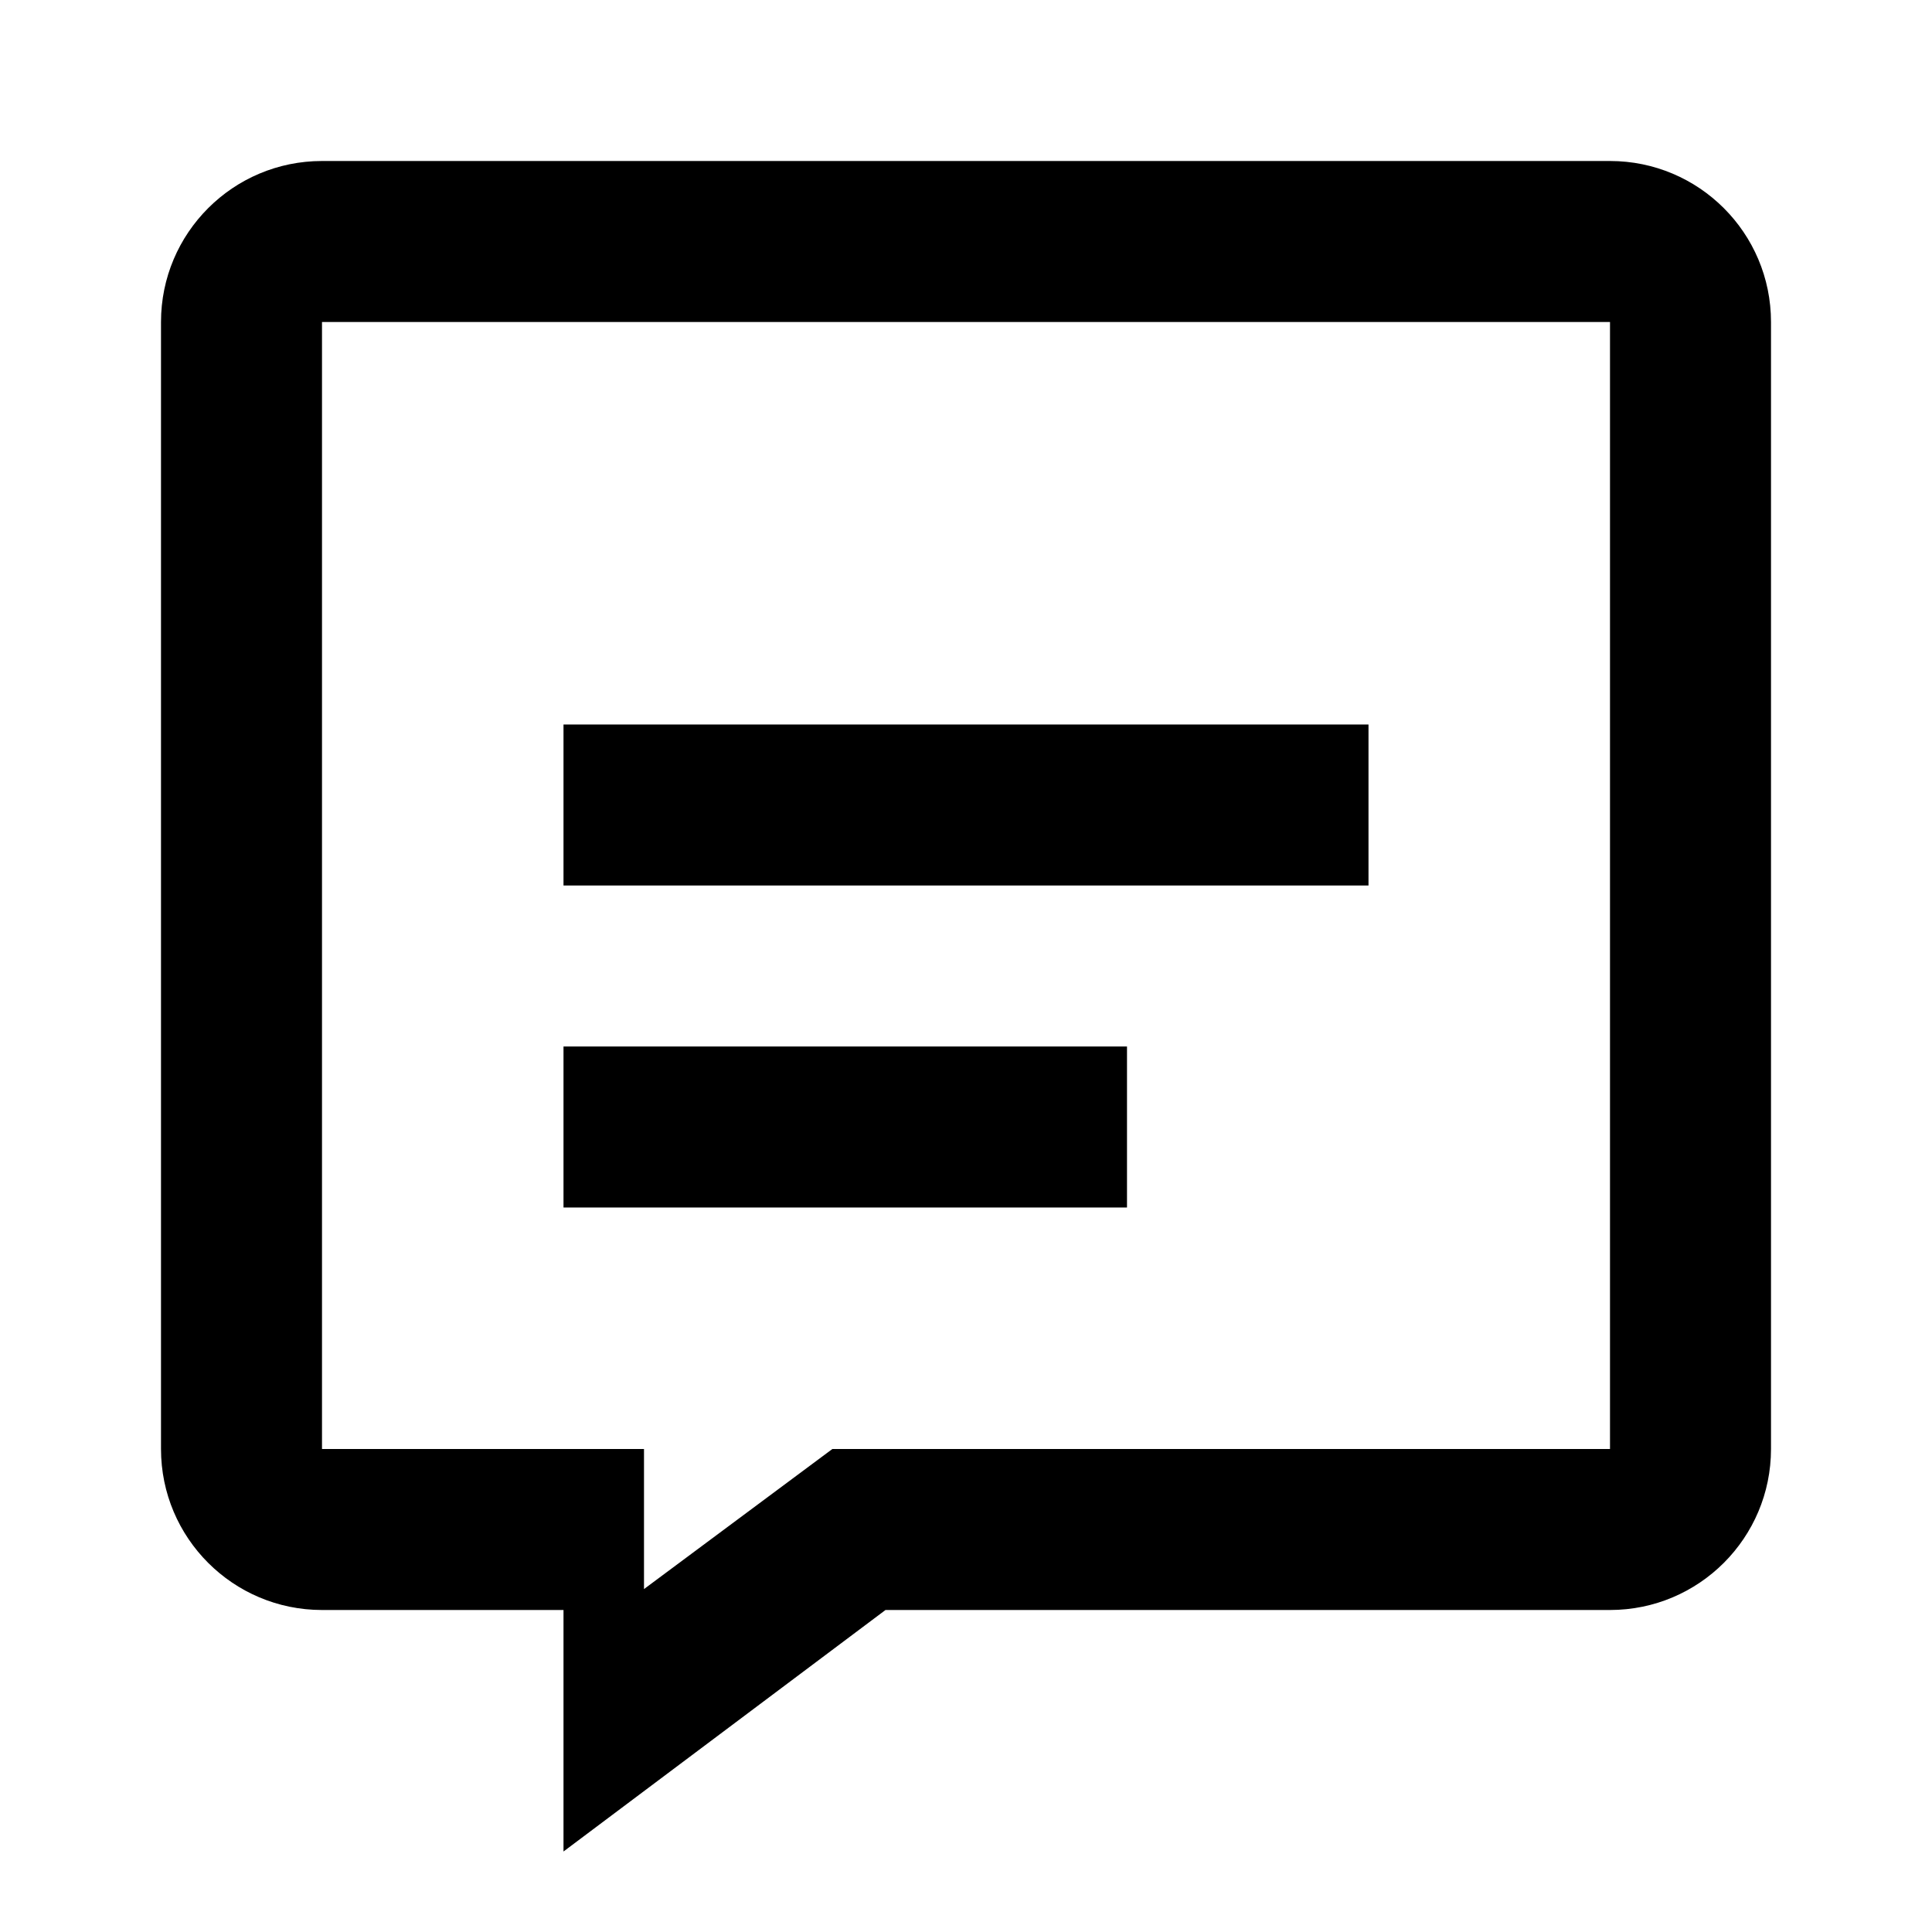
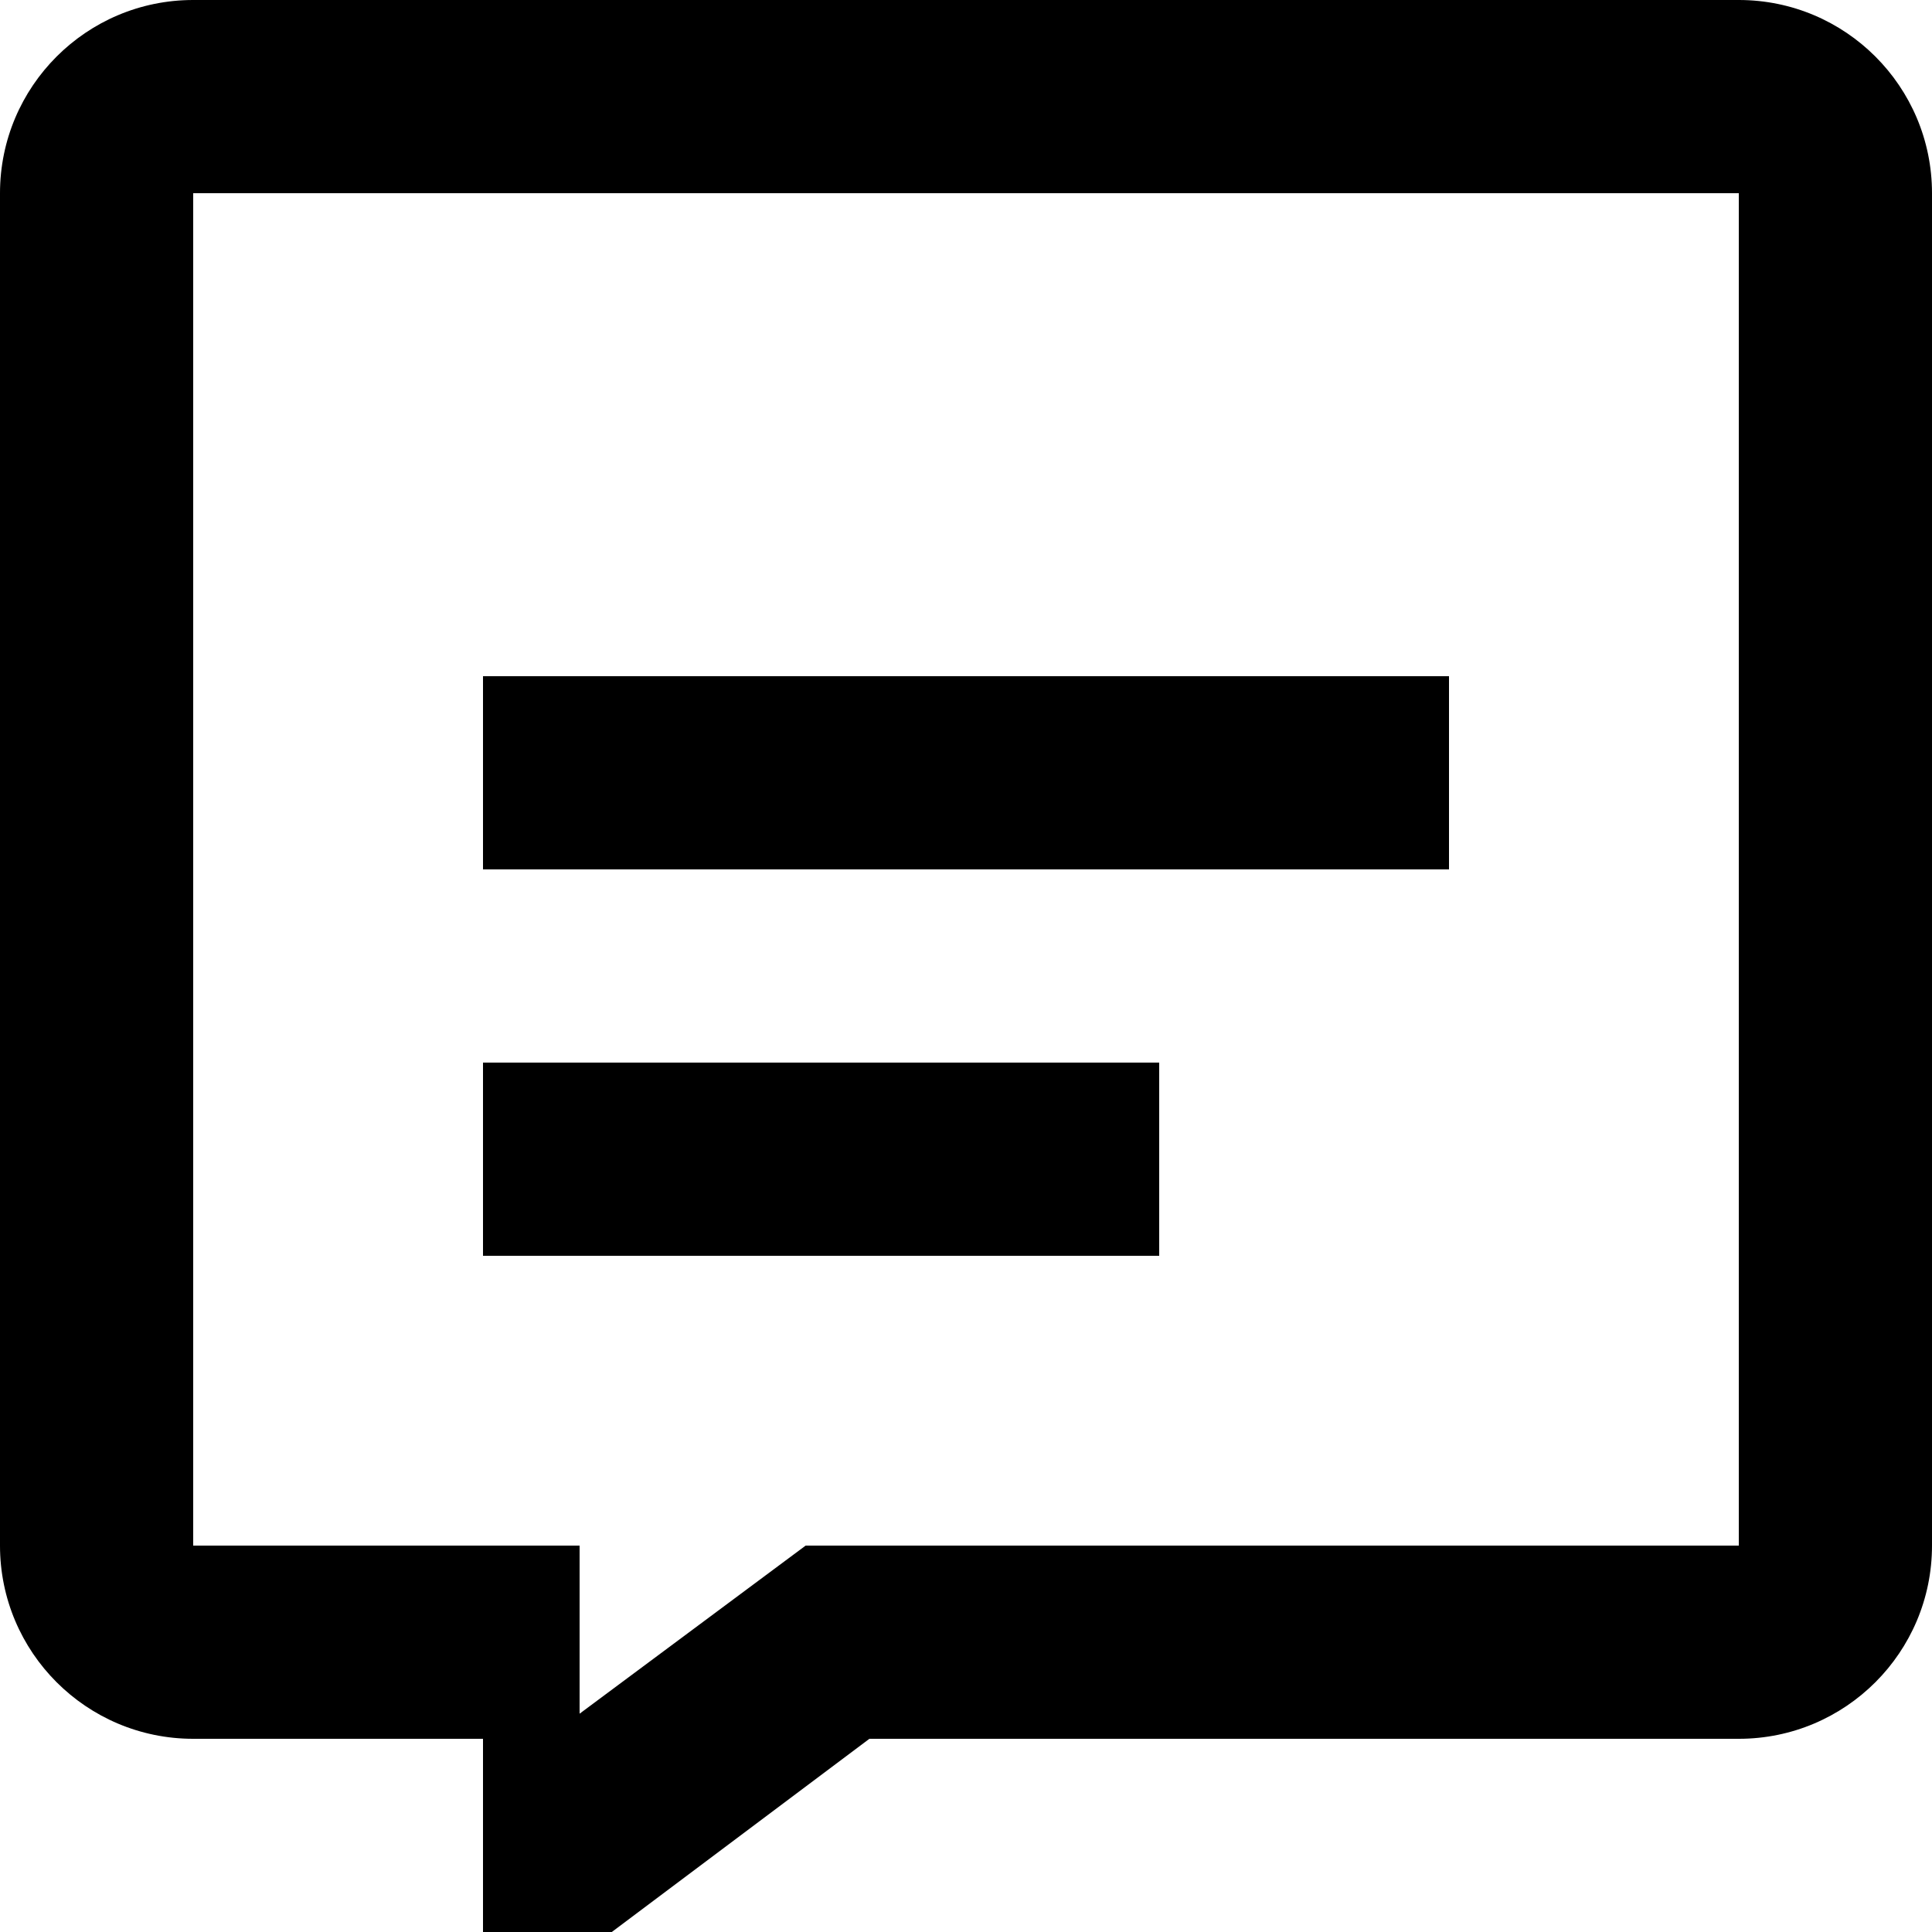
- <svg xmlns="http://www.w3.org/2000/svg" width="512" height="512" version="1.1" viewBox="0 0 24 24">
-   <path d="M20 2H4a2 2 0 0 0-2 2v14a2 2 0 0 0 2 2h3v3l4-3h9a2 2 0 0 0 2-2V4a2 2 0 0 0-2-2zm0 16h-9.66L8 19.74V18H4V4h16v14z" stroke-width="1" />
-   <path d="M7 9h10v2H7zm0 4h7v2H7z" stroke-width="1" />
+ <svg xmlns="http://www.w3.org/2000/svg" width="512" height="512" version="1.1" viewBox="0 0 24 24" xml:space="preserve">
+   <path d="m21.6 0h-19.2a2.4 2.4 0 0 0-2.4 2.4v16.8a2.4 2.4 0 0 0 2.4 2.4h3.6v3.6l4.8-3.6h10.8a2.4 2.4 0 0 0 2.4-2.4v-16.8a2.4 2.4 0 0 0-2.4-2.4zm0 19.2h-11.592l-2.808 2.088v-2.088h-4.8v-16.8h19.2z" />
+   <path d="m6 8.4h12v2.4h-12zm0 4.8h8.4v2.4h-8.4z" />
</svg>
